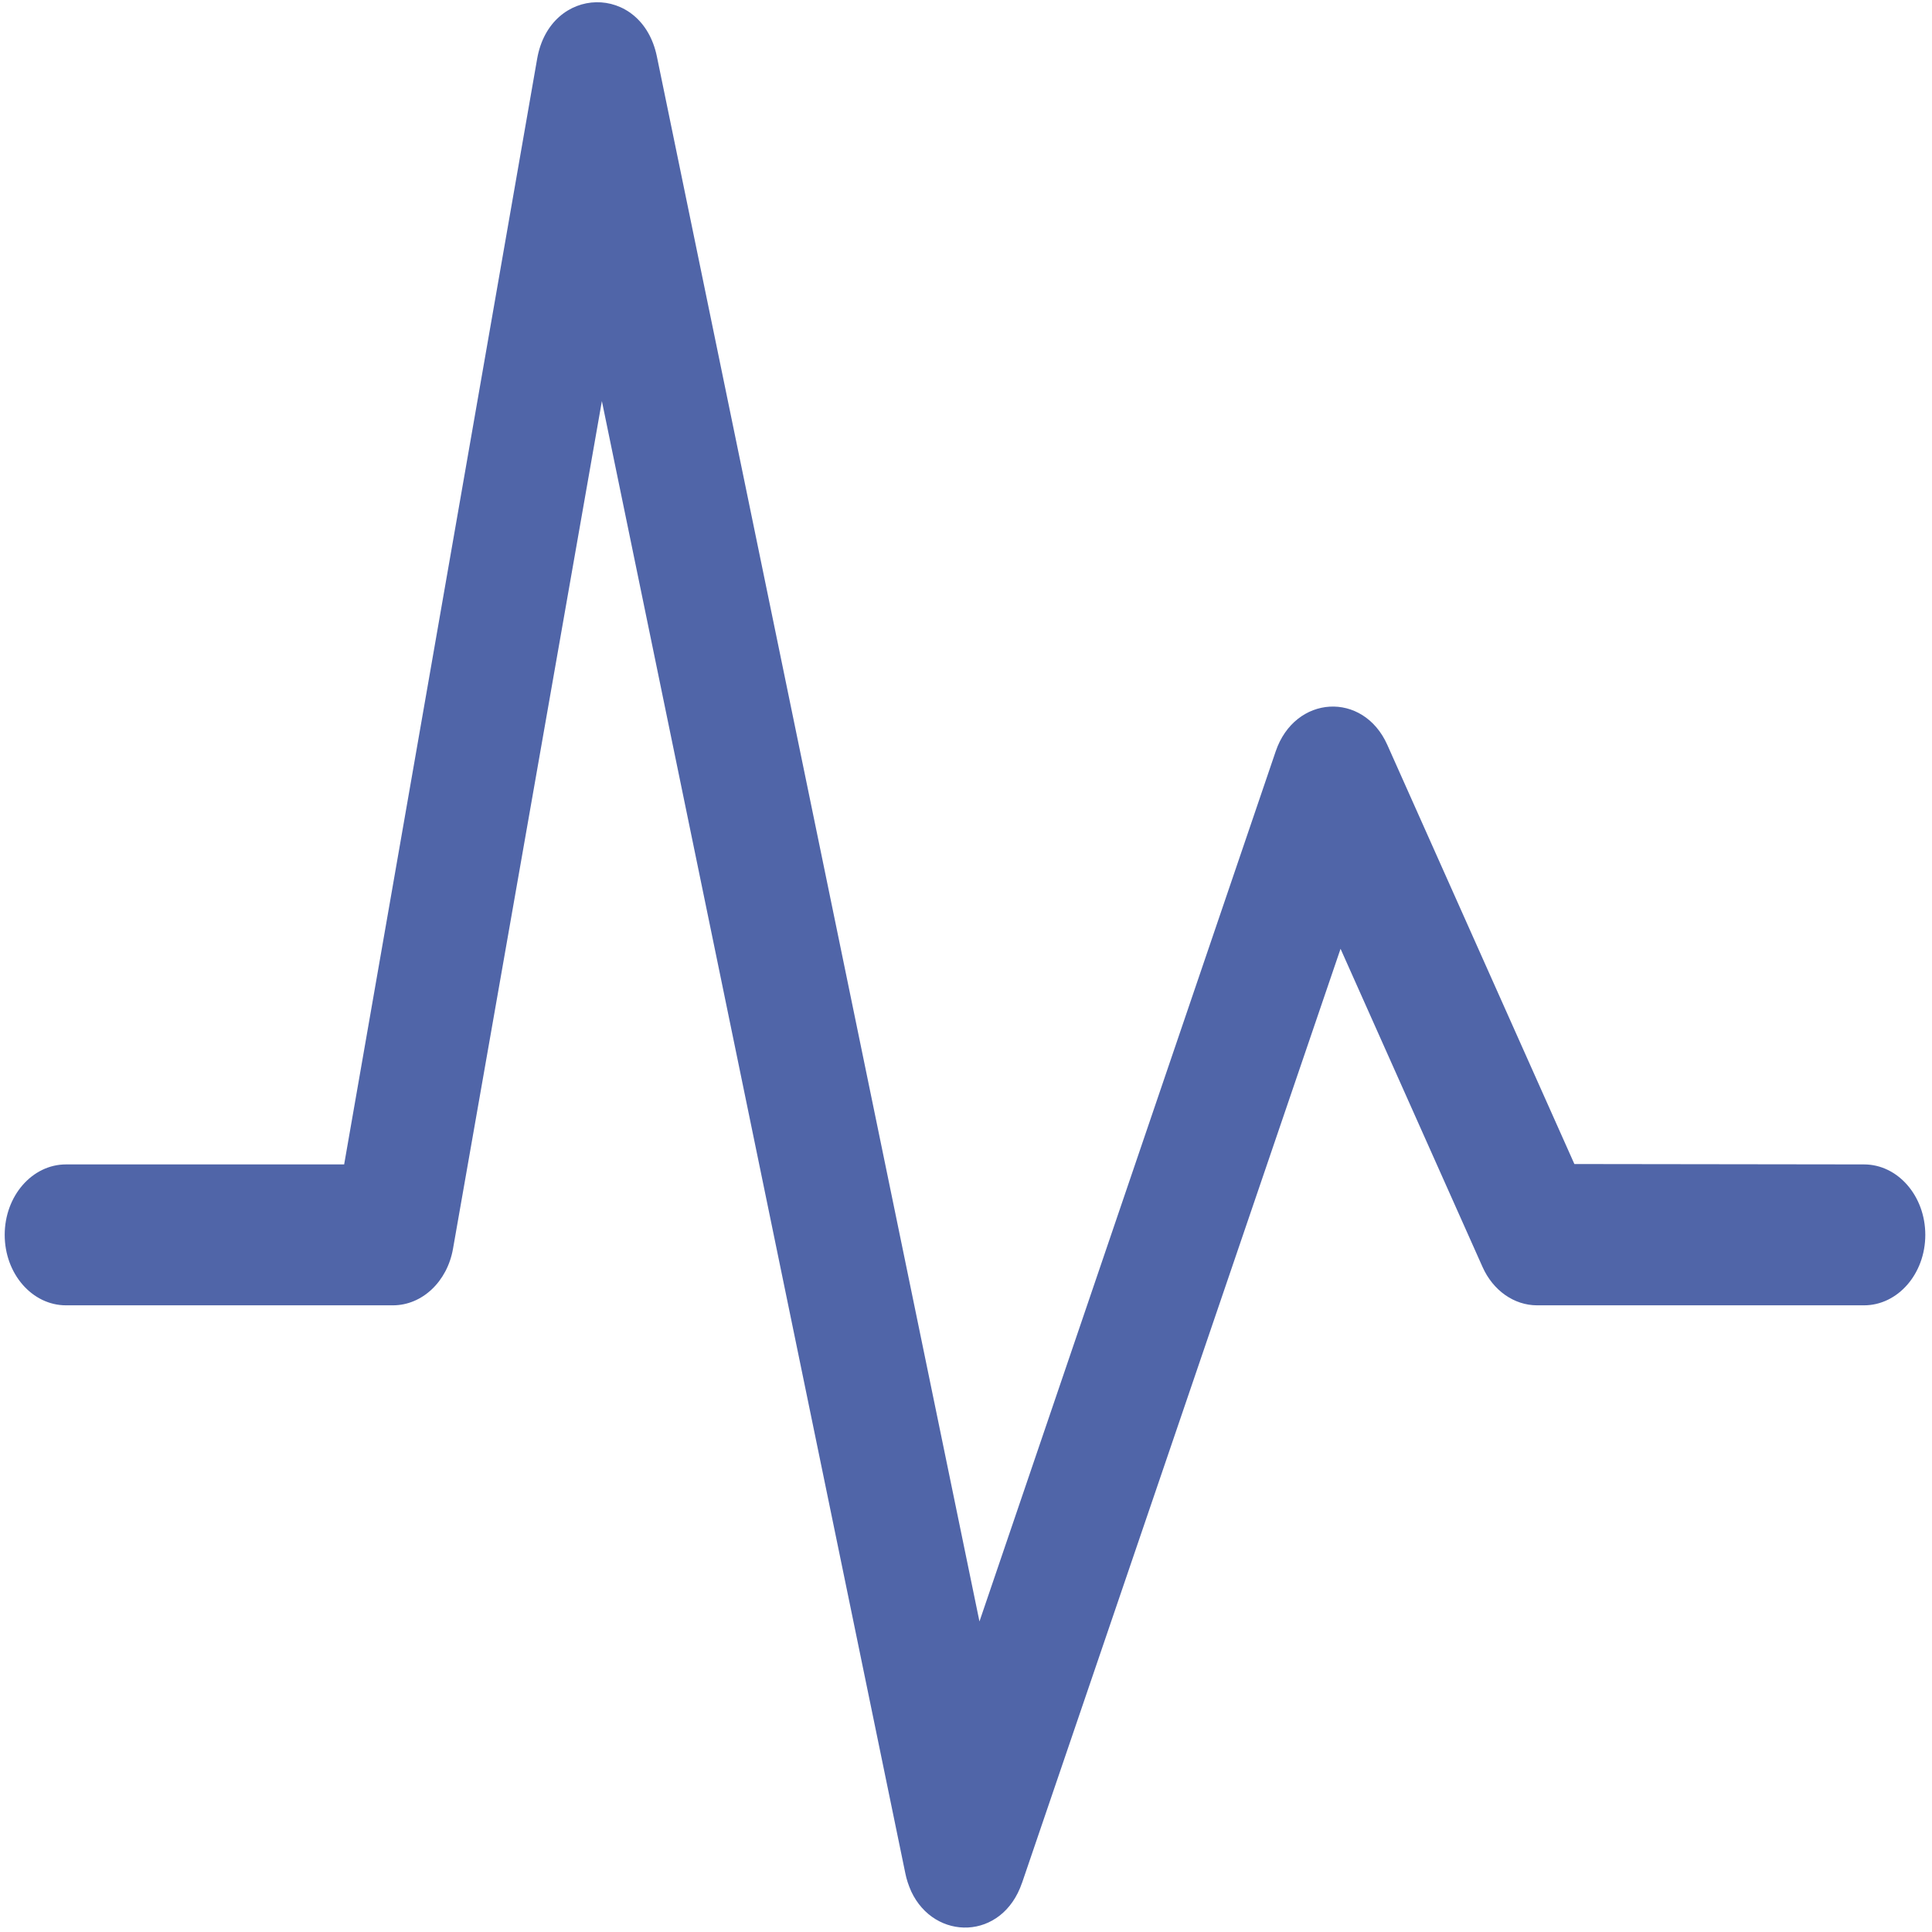
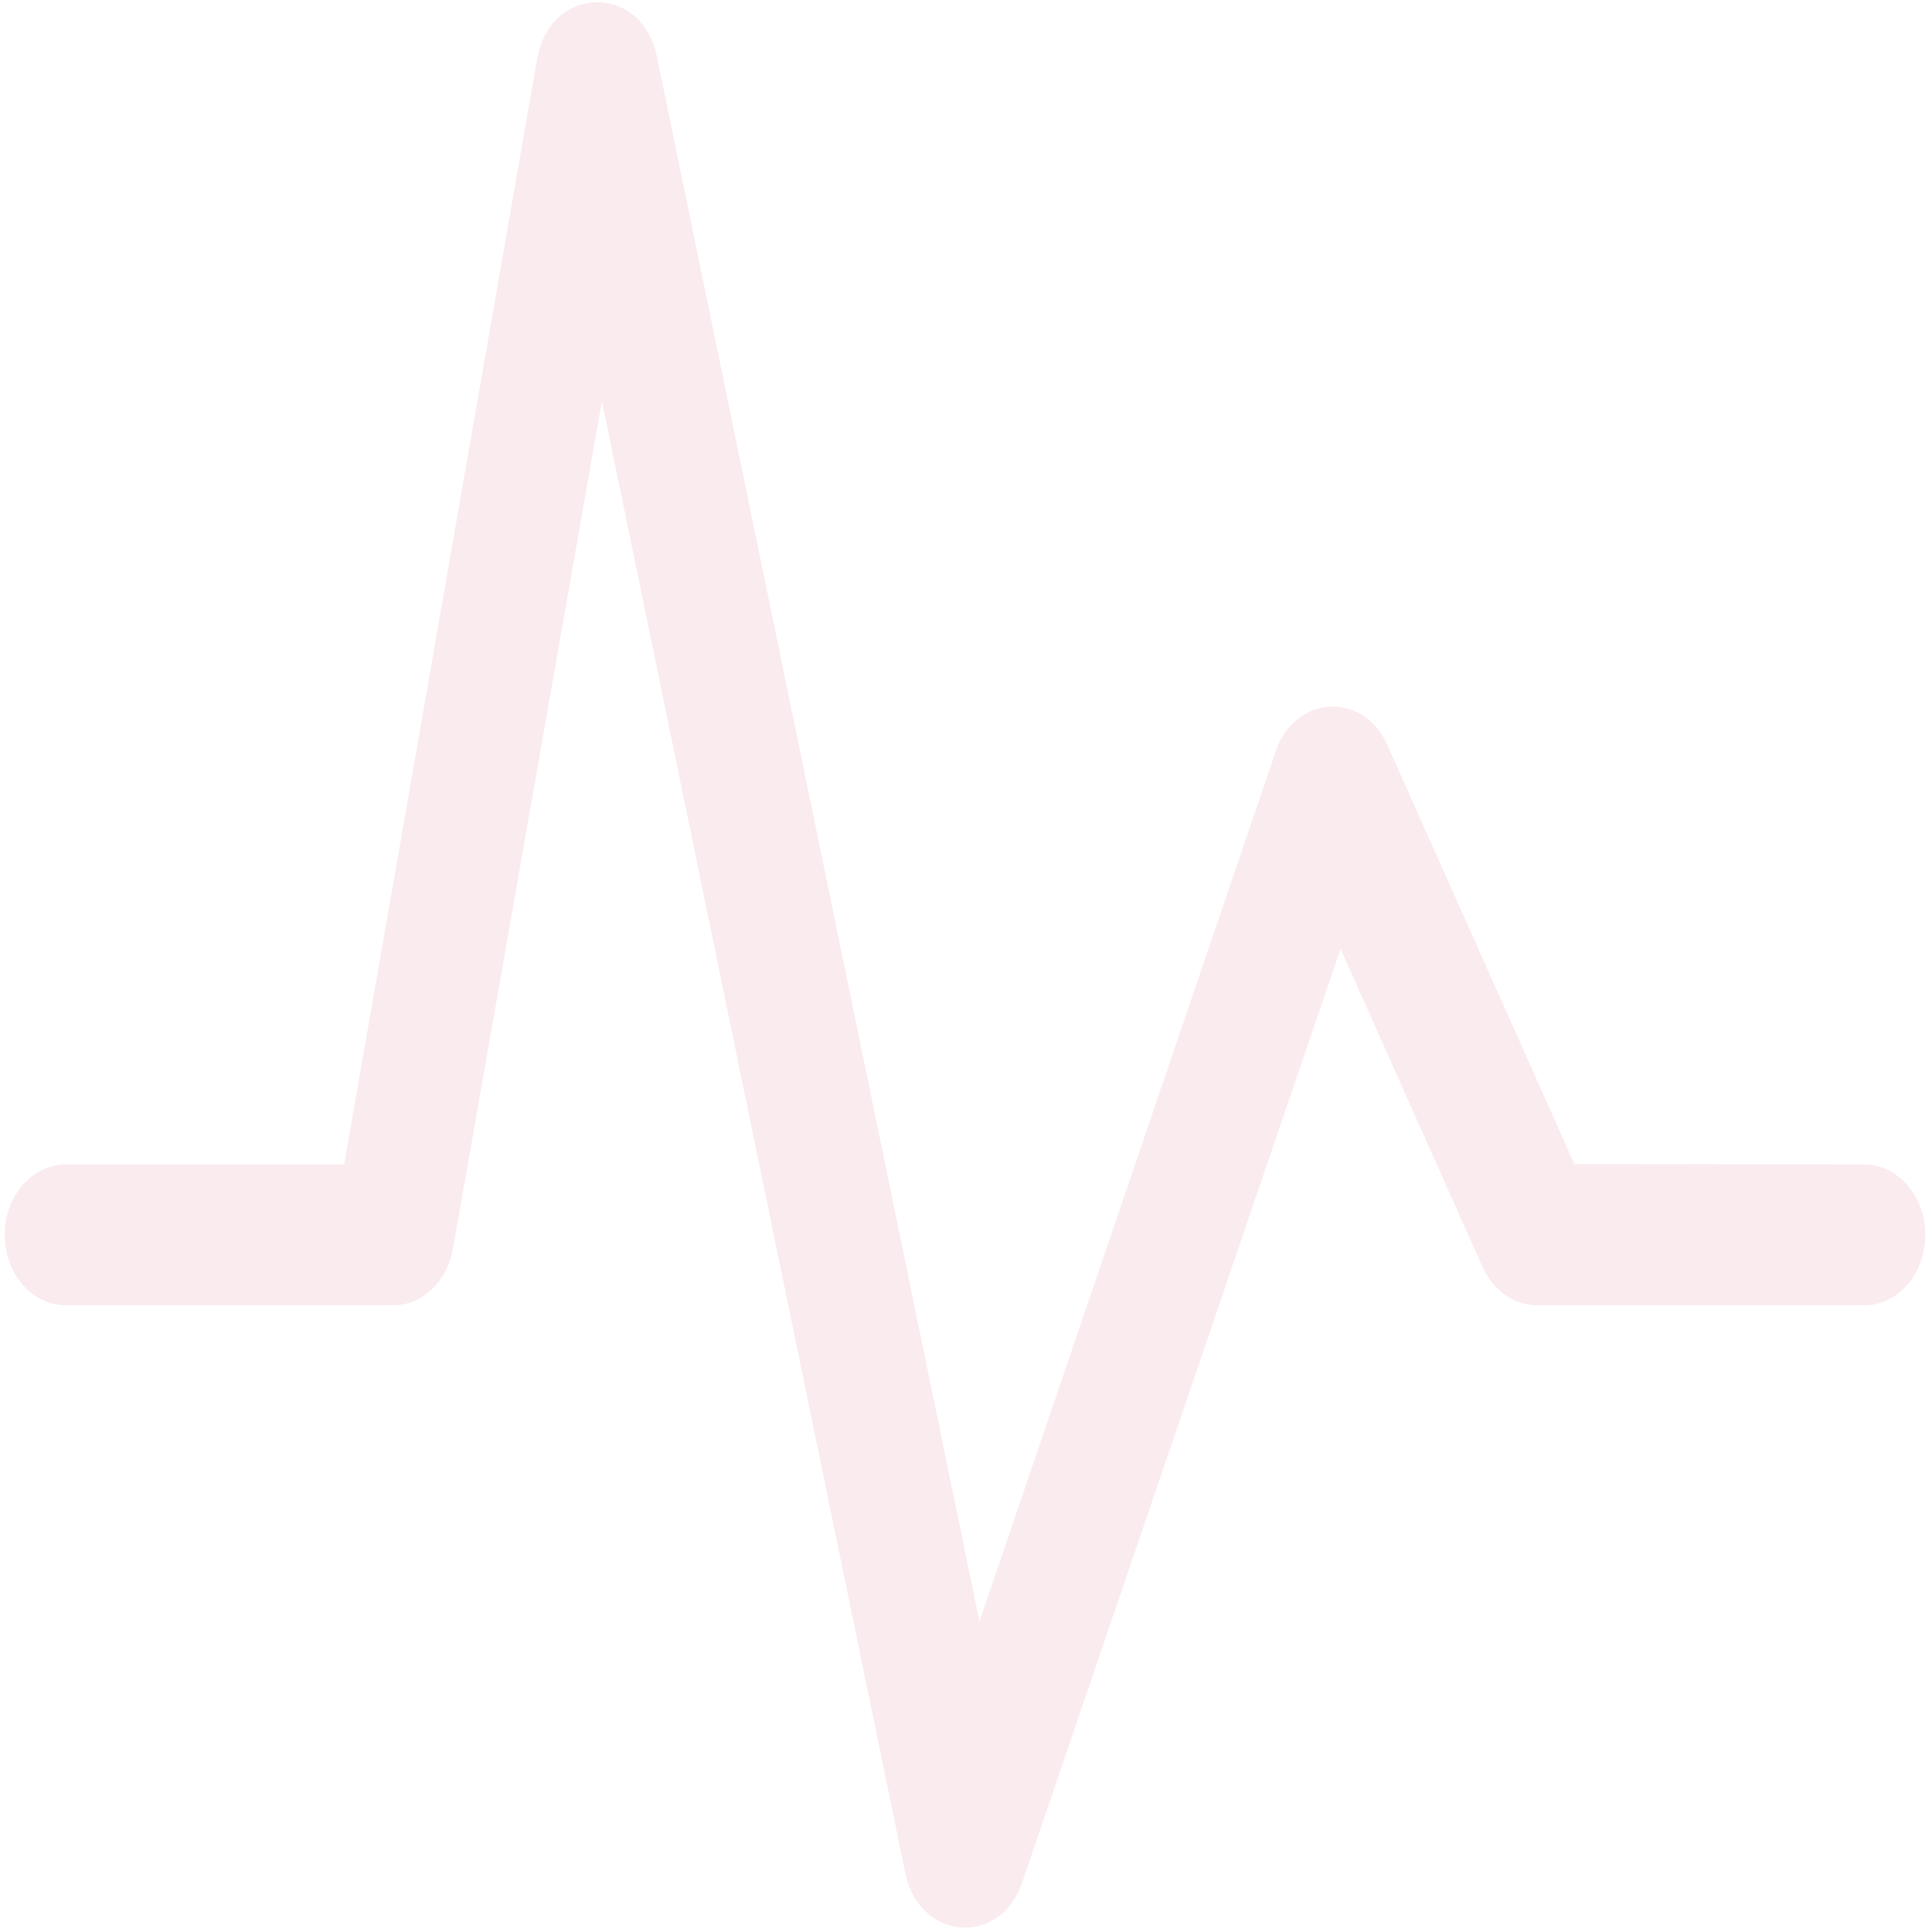
<svg xmlns="http://www.w3.org/2000/svg" width="30" height="30" version="1.1">
  <g>
    <g id="svg_1" fill-rule="evenodd" fill="none">
-       <path id="svg_2" fill="#5065A8" d="m15.87,29.236c-0.306,0.9 -1.358,0.906 -1.72,0.135c-0.045,-0.102 -0.073,-0.188 -0.092,-0.282l-4.712,-22.861l-2.312,13.164c-0.09,0.51 -0.48,0.877 -0.933,0.877l-5.076,0c-0.526,0 -0.952,-0.49 -0.952,-1.094c0,-0.604 0.426,-1.094 0.952,-1.094l4.319,0l2.997,-17.169c0.202,-1.15 1.624,-1.177 1.859,-0.035l5.009,24.301l4.6,-13.511c0.299,-0.878 1.359,-0.939 1.733,-0.101l2.905,6.509l4.497,0.006c0.526,0 0.952,0.49 0.952,1.094c0,0.604 -0.426,1.094 -0.952,1.094l-5.076,0c-0.357,0 -0.684,-0.23 -0.847,-0.595l-2.205,-4.941l-4.945,14.502z" />
+       <path id="svg_2" fill="#FAEBEF" d="m15.87,29.236c-0.306,0.9 -1.358,0.906 -1.72,0.135c-0.045,-0.102 -0.073,-0.188 -0.092,-0.282l-4.712,-22.861l-2.312,13.164c-0.09,0.51 -0.48,0.877 -0.933,0.877l-5.076,0c-0.526,0 -0.952,-0.49 -0.952,-1.094c0,-0.604 0.426,-1.094 0.952,-1.094l4.319,0l2.997,-17.169c0.202,-1.15 1.624,-1.177 1.859,-0.035l5.009,24.301l4.6,-13.511c0.299,-0.878 1.359,-0.939 1.733,-0.101l2.905,6.509l4.497,0.006c0.526,0 0.952,0.49 0.952,1.094c0,0.604 -0.426,1.094 -0.952,1.094l-5.076,0c-0.357,0 -0.684,-0.23 -0.847,-0.595l-2.205,-4.941l-4.945,14.502z" />
    </g>
  </g>
</svg>
